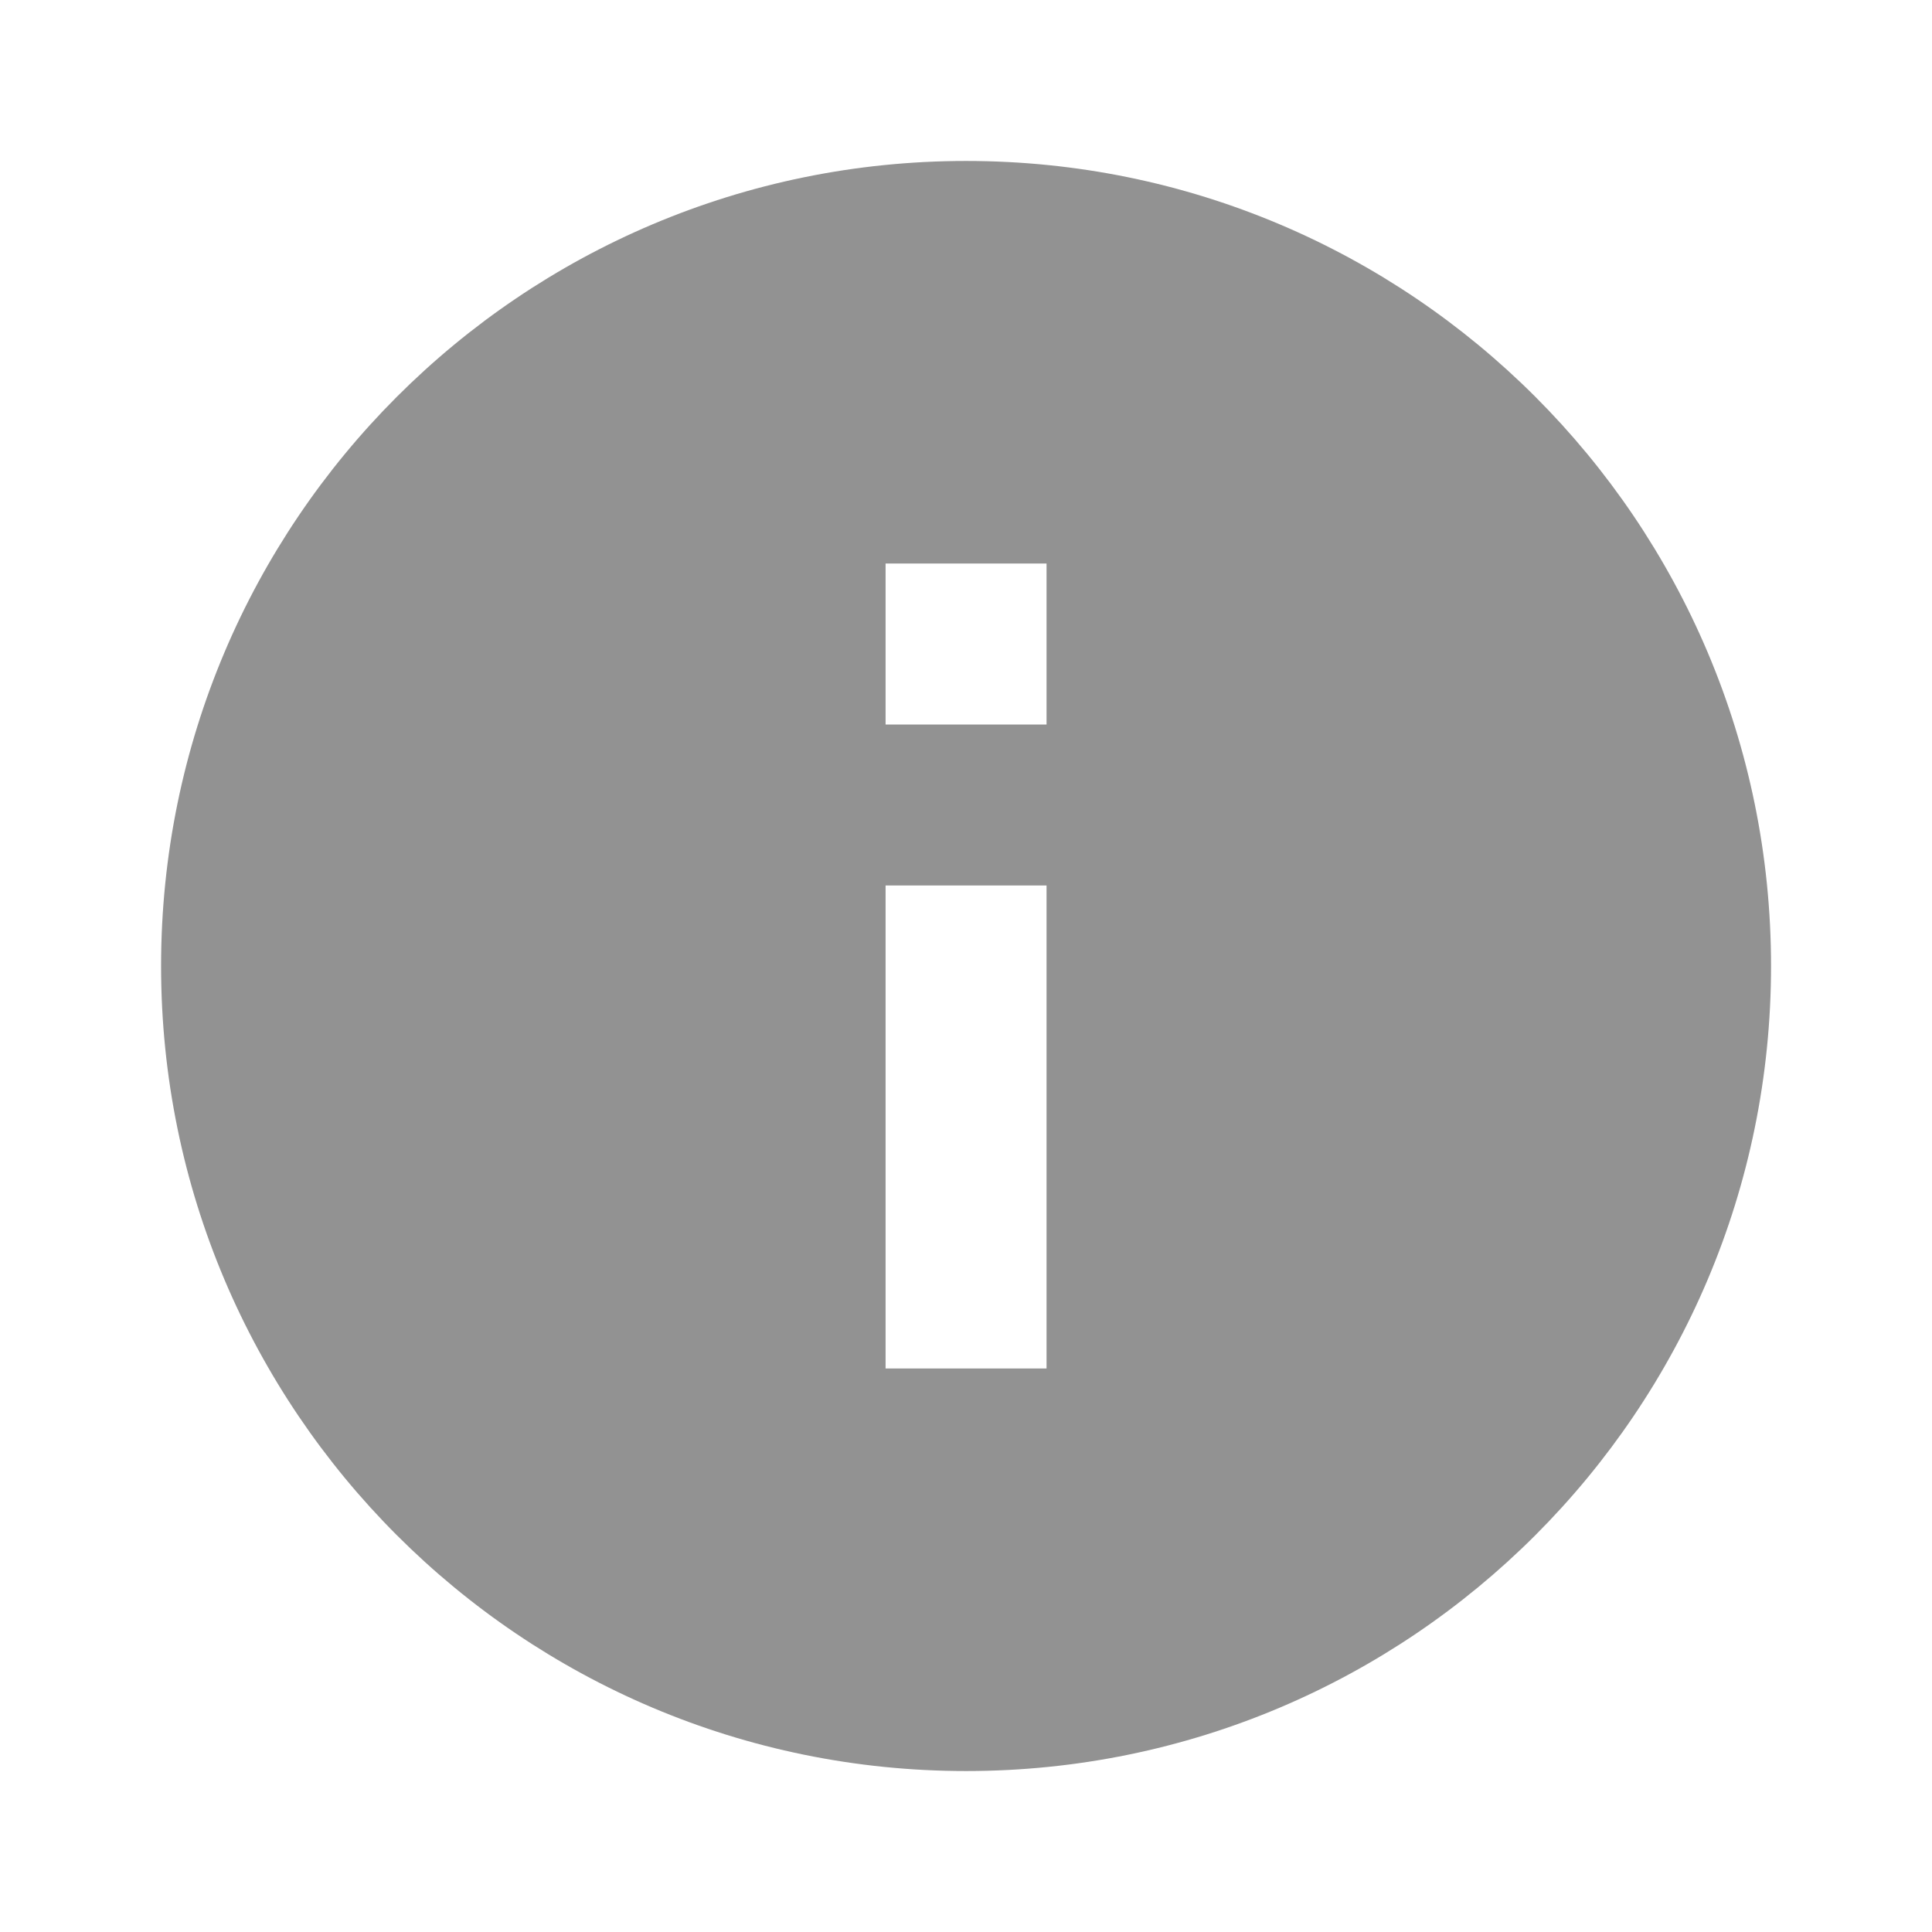
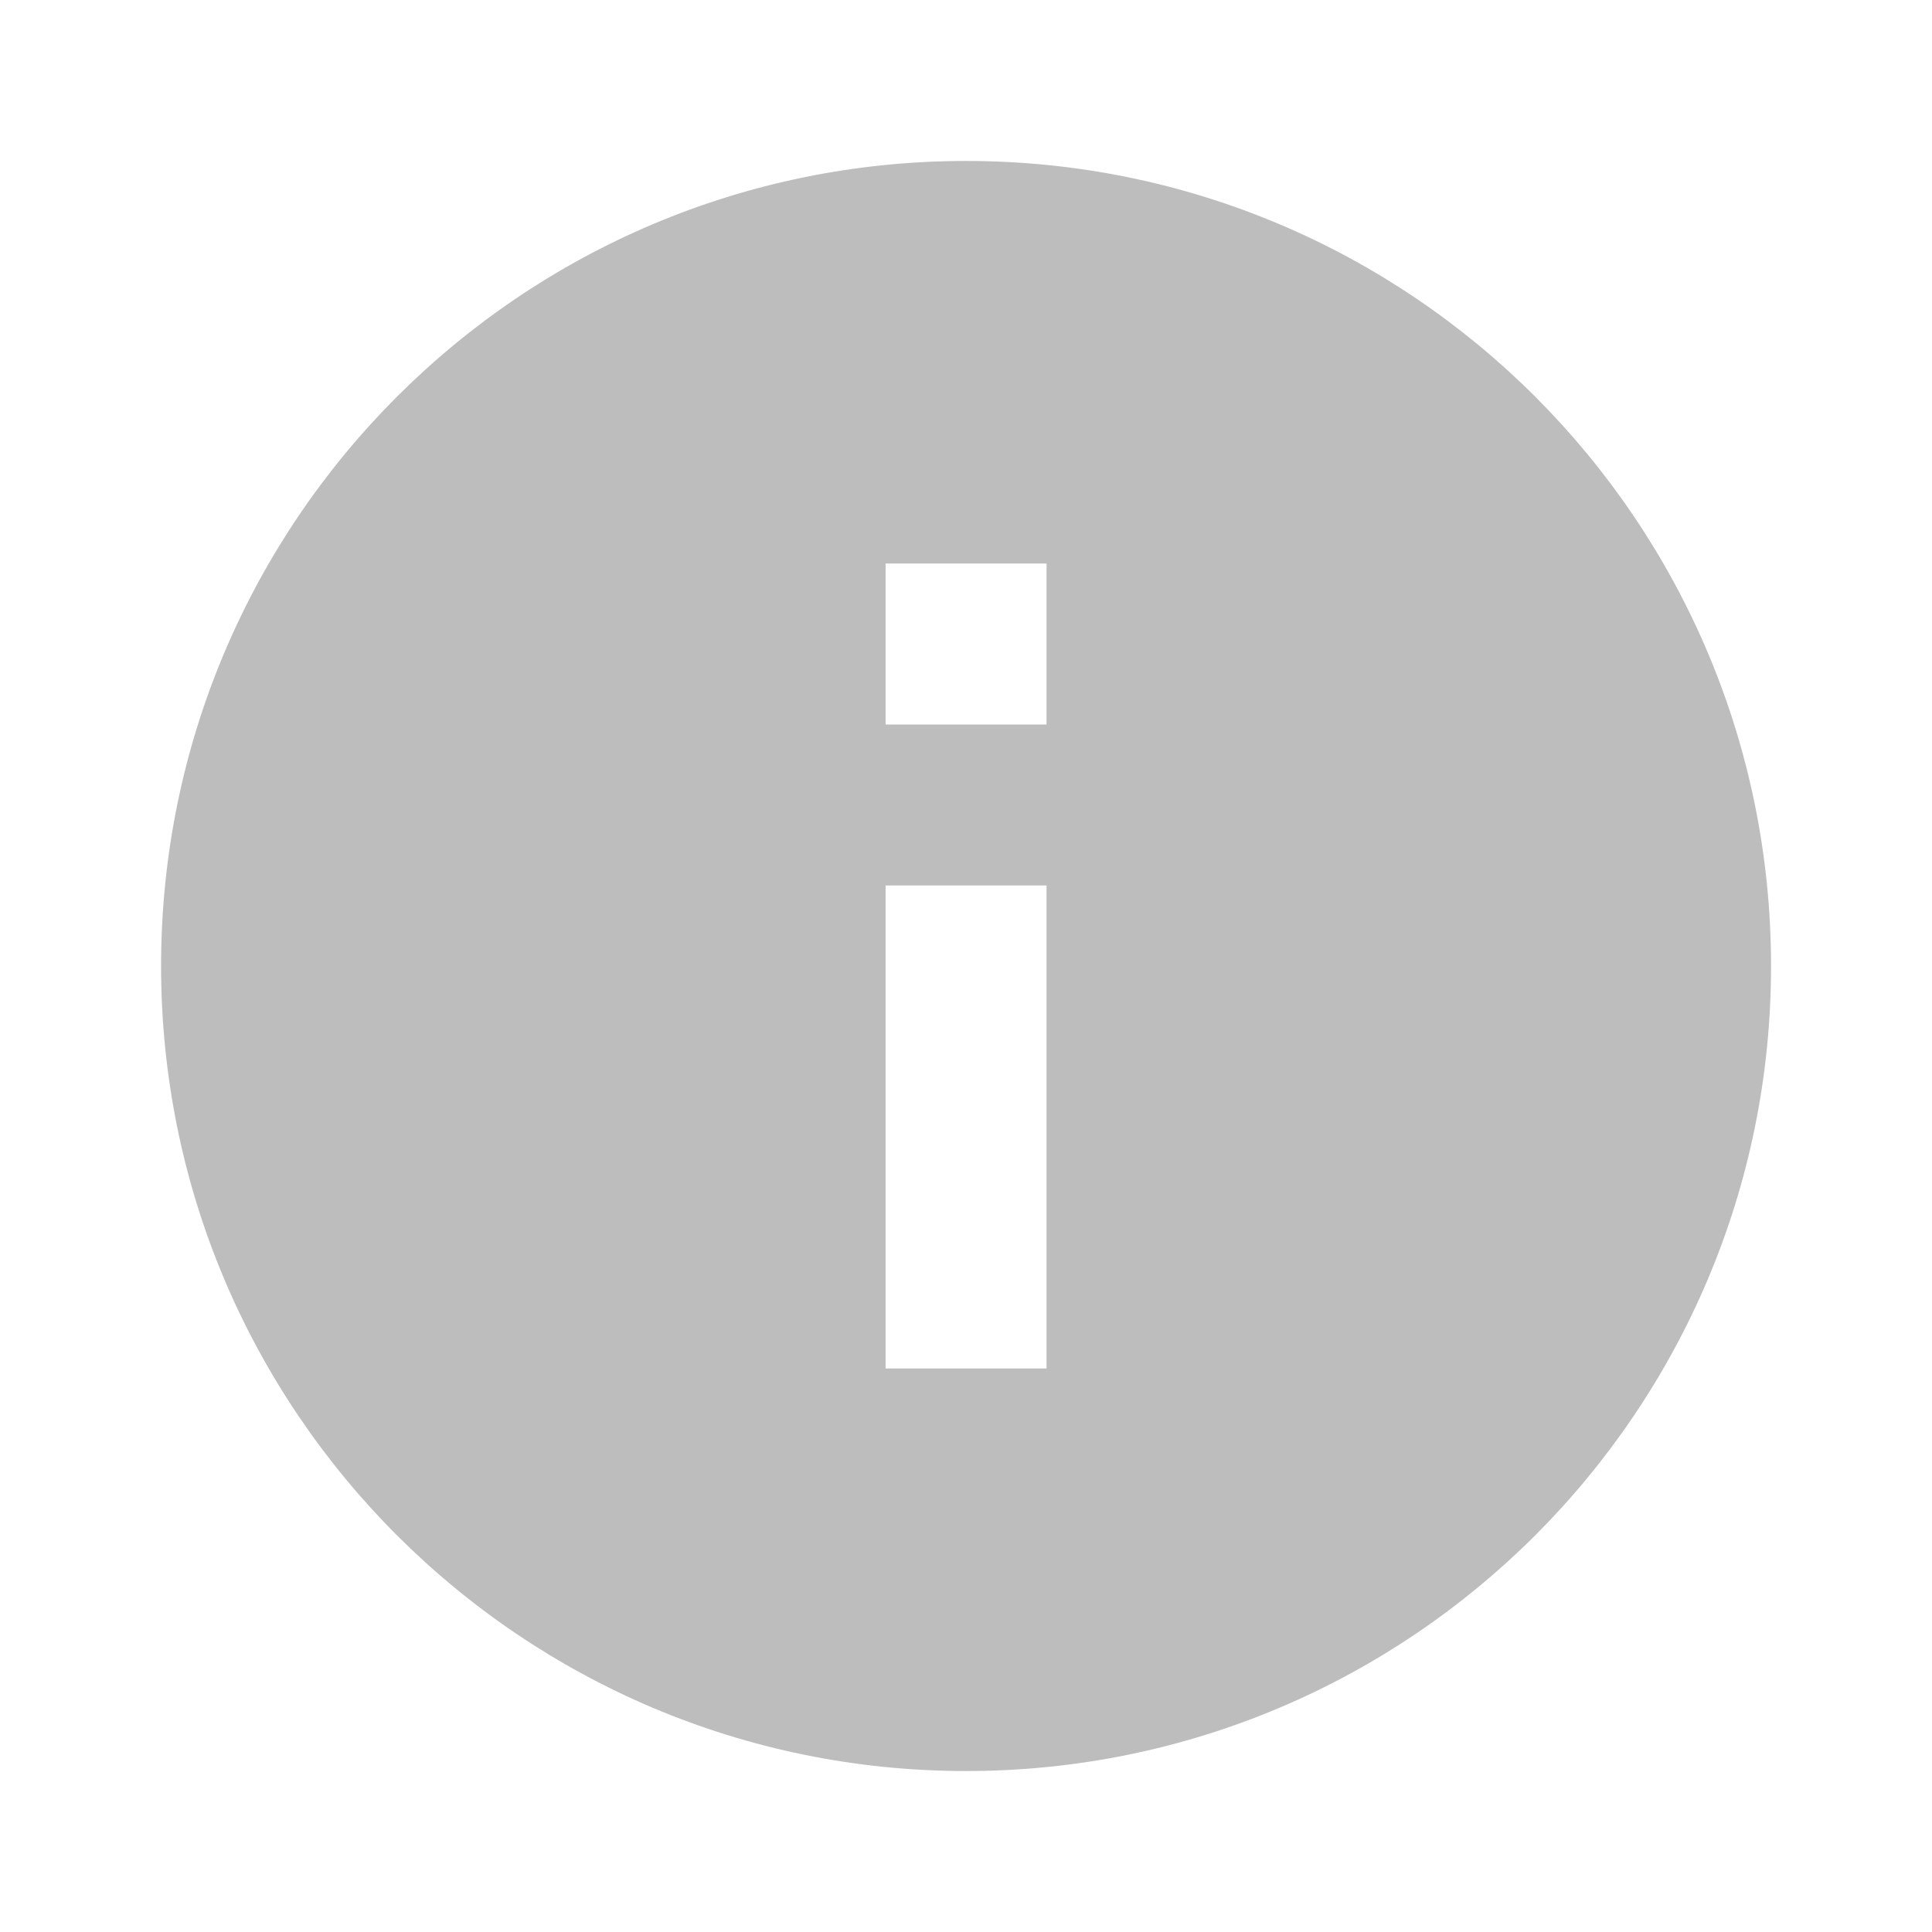
<svg xmlns="http://www.w3.org/2000/svg" preserveAspectRatio="none" overflow="visible" style="display: block;" width="16" height="16" viewBox="0 0 16 16" fill="none">
  <g id="16px/Information">
-     <path id="Vector" d="M8.001 14.667C4.319 14.667 1.334 11.682 1.334 8C1.334 4.318 4.319 1.333 8.001 1.333C11.683 1.333 14.667 4.318 14.667 8C14.667 11.682 11.683 14.667 8.001 14.667ZM7.334 7.333V11.333H8.667V7.333H7.334ZM7.334 4.667V6H8.667V4.667H7.334Z" fill="#929292" />
+     <path id="Vector" d="M8.001 14.667C4.319 14.667 1.334 11.682 1.334 8C1.334 4.318 4.319 1.333 8.001 1.333C11.683 1.333 14.667 4.318 14.667 8C14.667 11.682 11.683 14.667 8.001 14.667ZM7.334 7.333V11.333H8.667V7.333H7.334ZM7.334 4.667V6H8.667V4.667H7.334Z" fill="#BDBDBD" />
  </g>
</svg>
